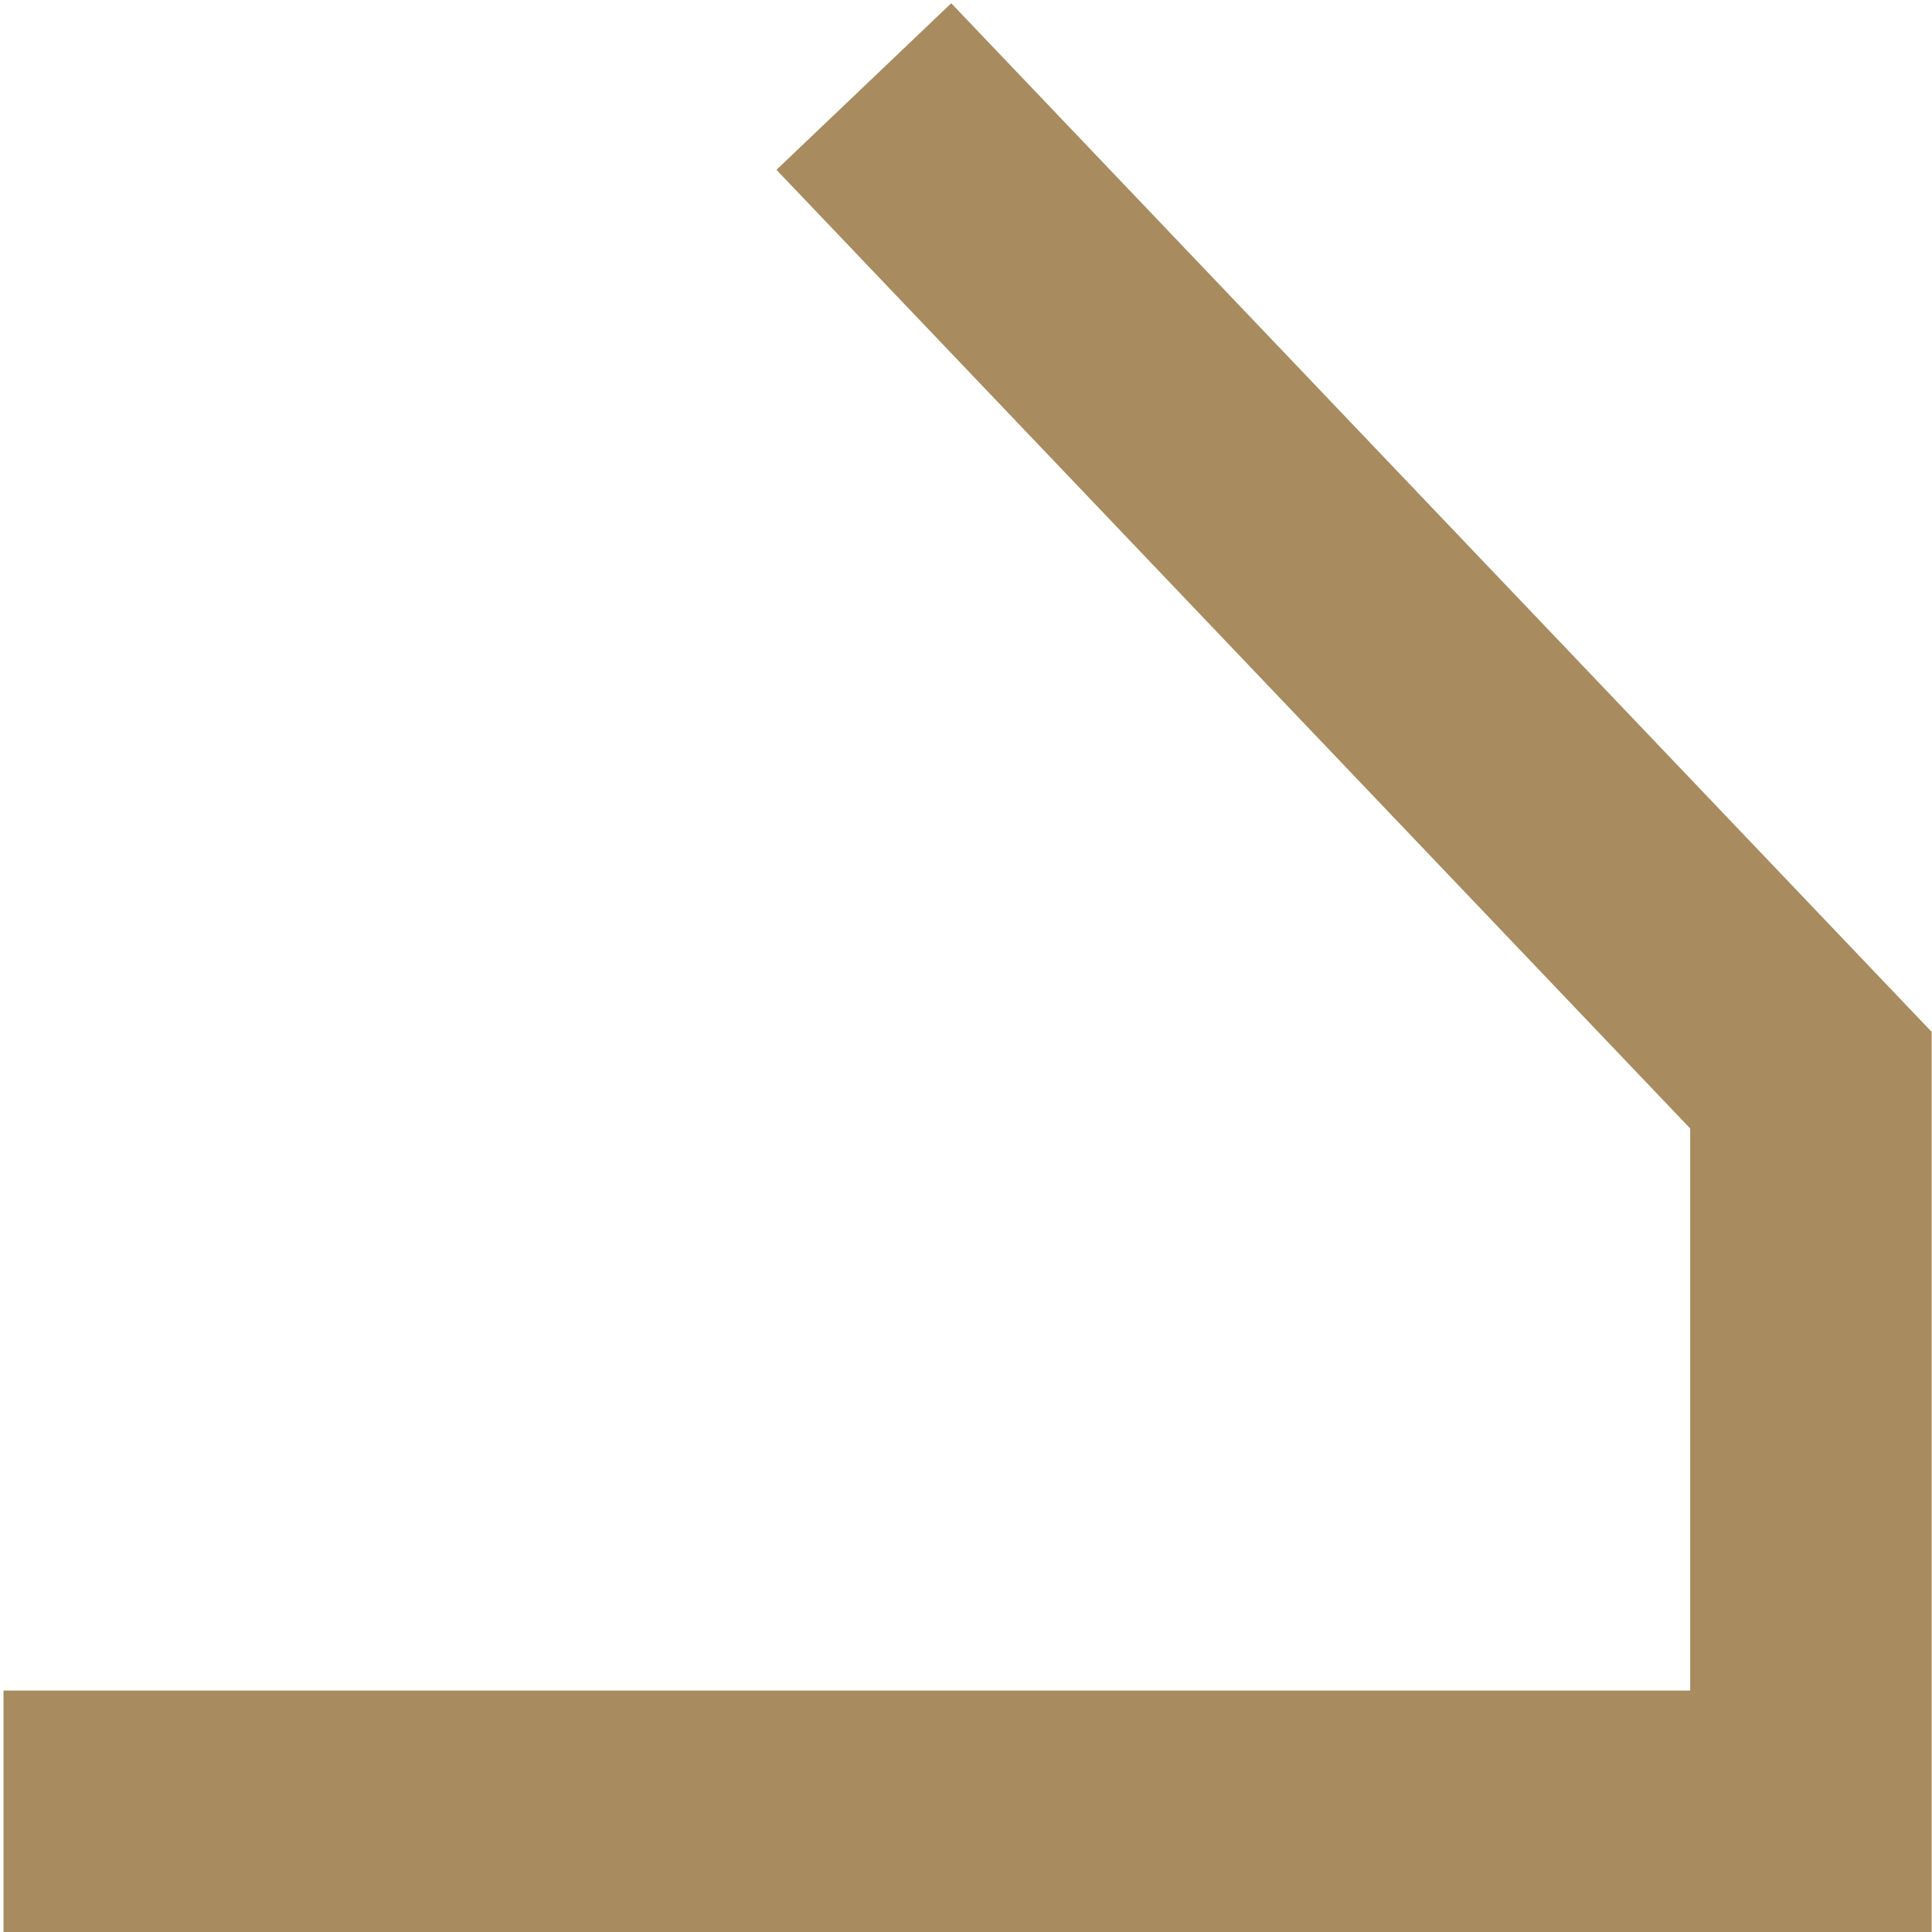
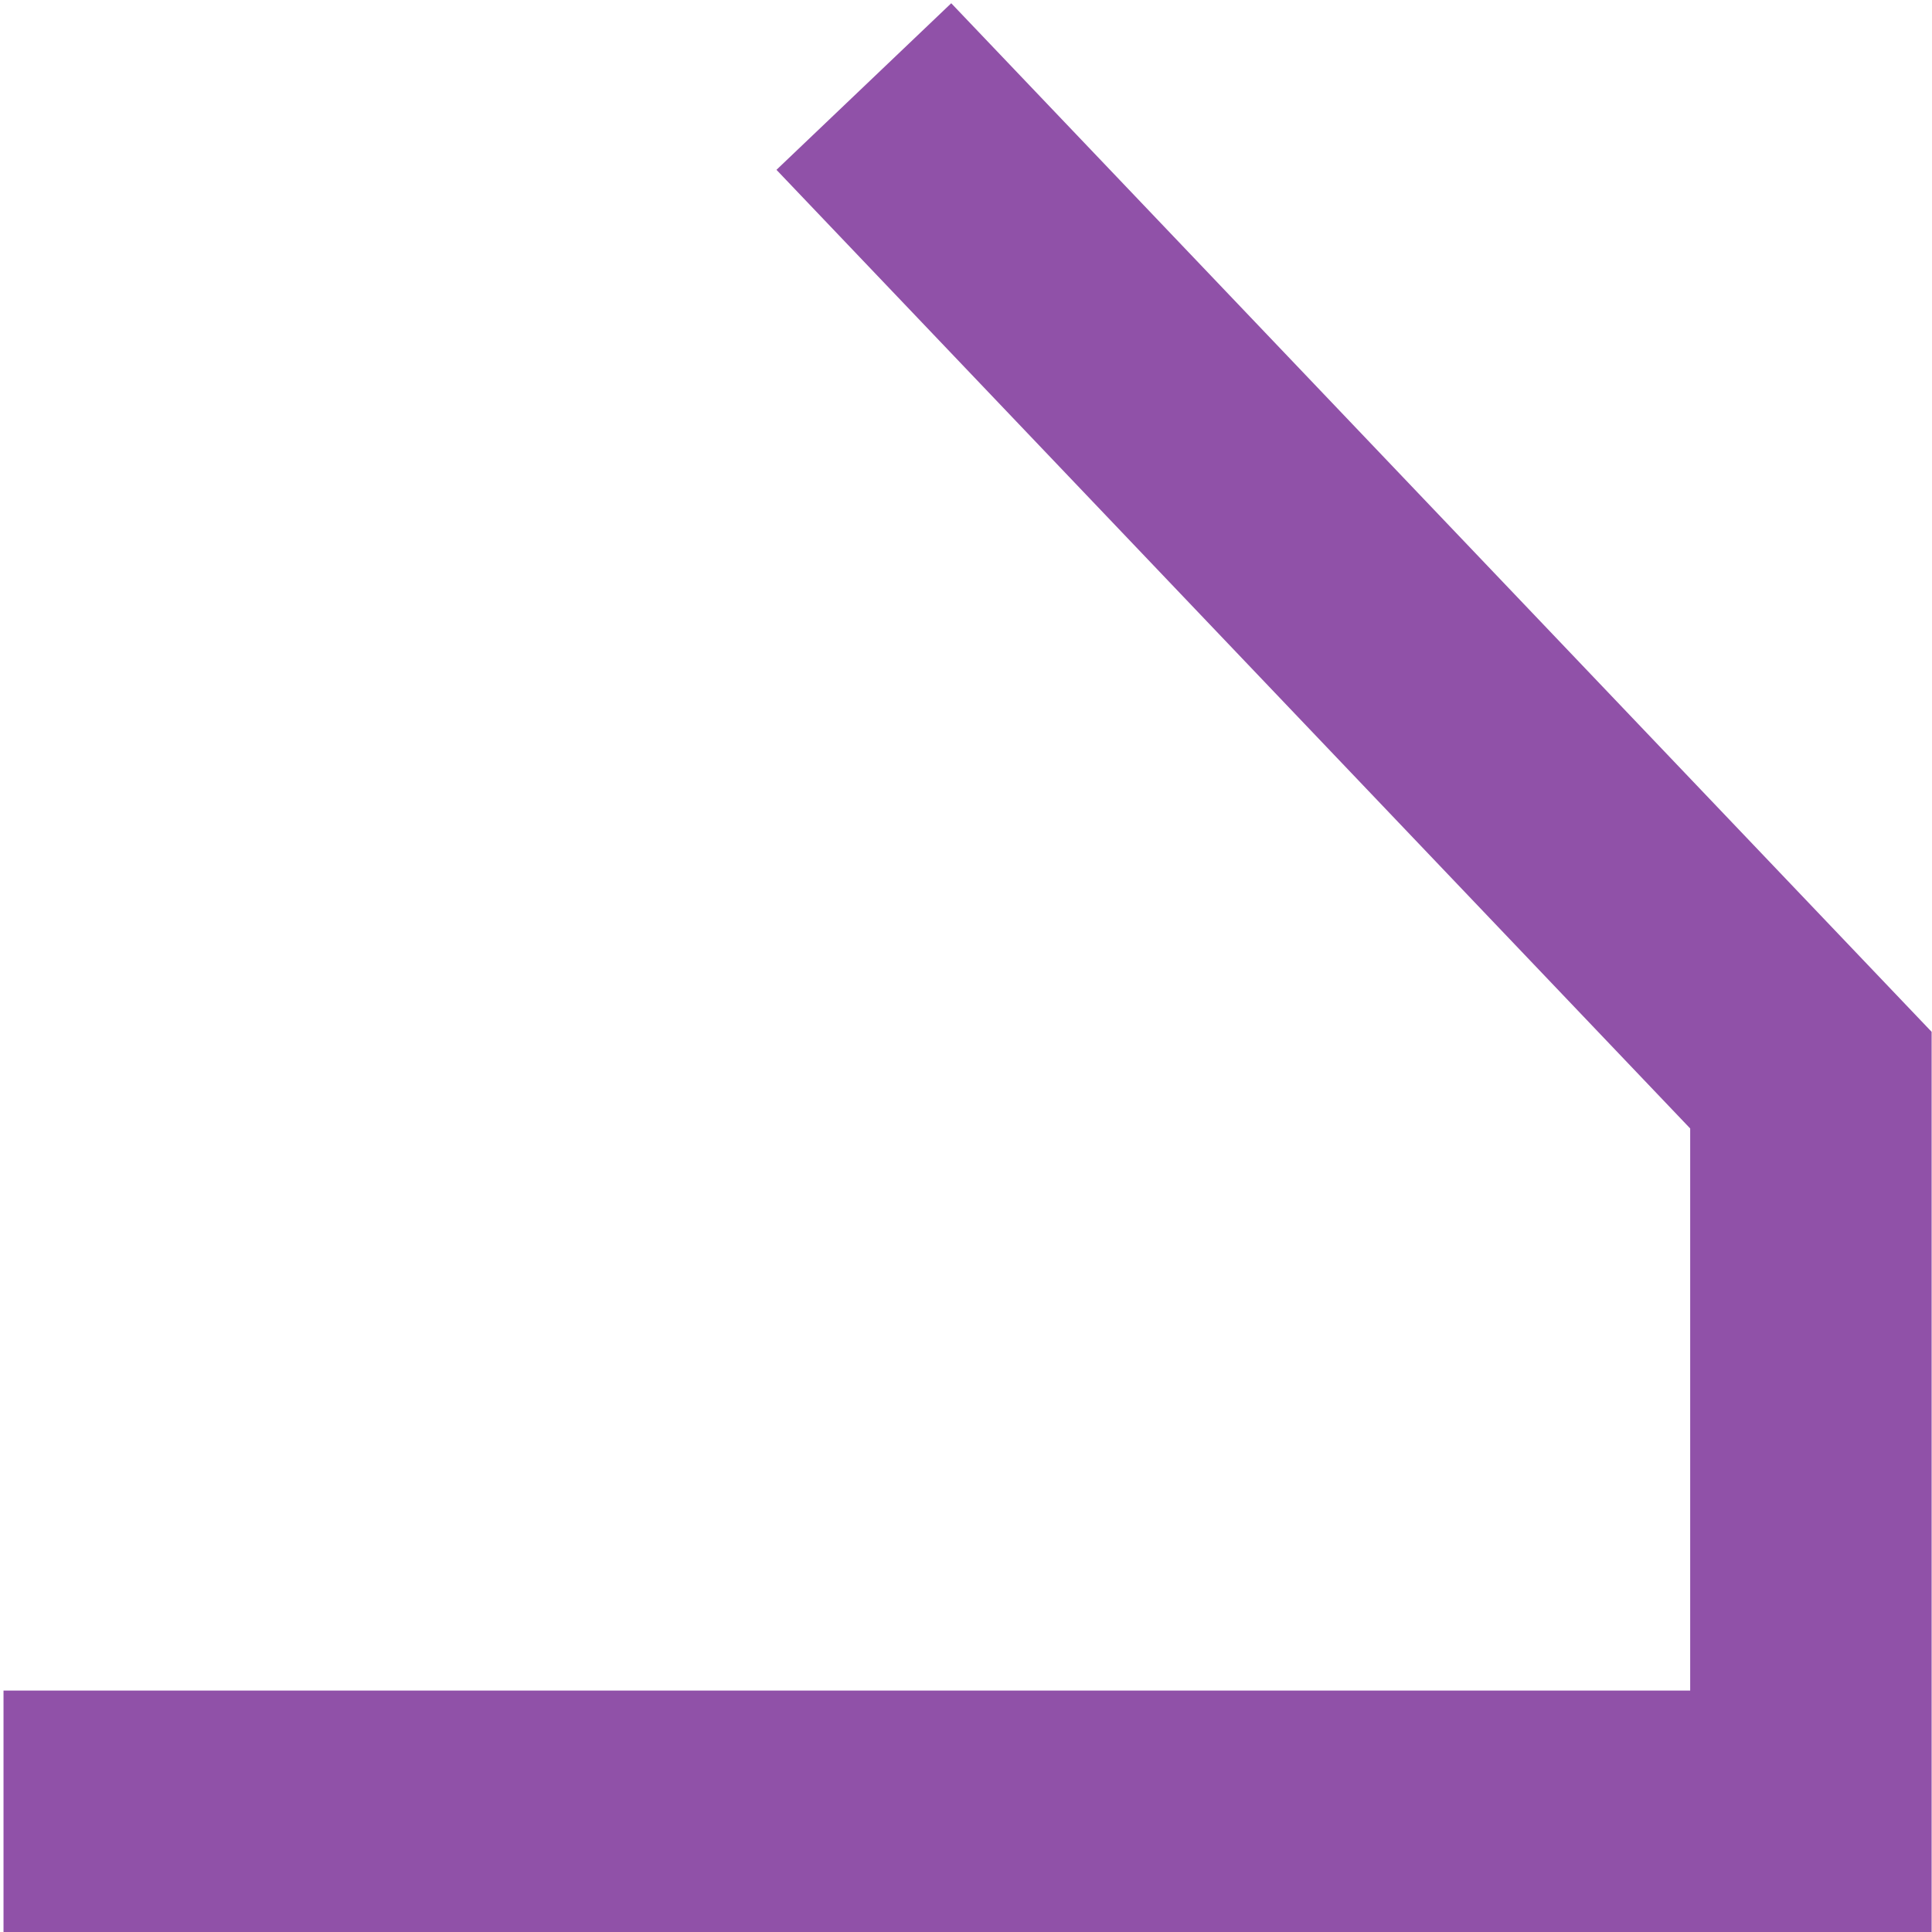
<svg xmlns="http://www.w3.org/2000/svg" width="16" height="16" viewBox="0 0 4.233 4.233" version="1.1" id="svg2250">
  <defs id="defs2244" />
  <g id="layer1" transform="translate(-133.0933,-142.9854)">
-     <path id="path894-7-2-9" d="m 133.101,146.954 h 3.96 v -1.602 l -2.075,-2.177" style="fill:none;stroke:#a88b5e;stroke-width:0.529;stroke-linecap:butt;stroke-linejoin:miter;stroke-miterlimit:4;stroke-dasharray:none;stroke-opacity:1" />
+     <path id="path894-7-2-9" d="m 133.101,146.954 h 3.96 v -1.602 l -2.075,-2.177" style="fill:none;stroke:#9051A8;stroke-width:0.529;stroke-linecap:butt;stroke-linejoin:miter;stroke-miterlimit:4;stroke-dasharray:none;stroke-opacity:1" />
  </g>
</svg>
